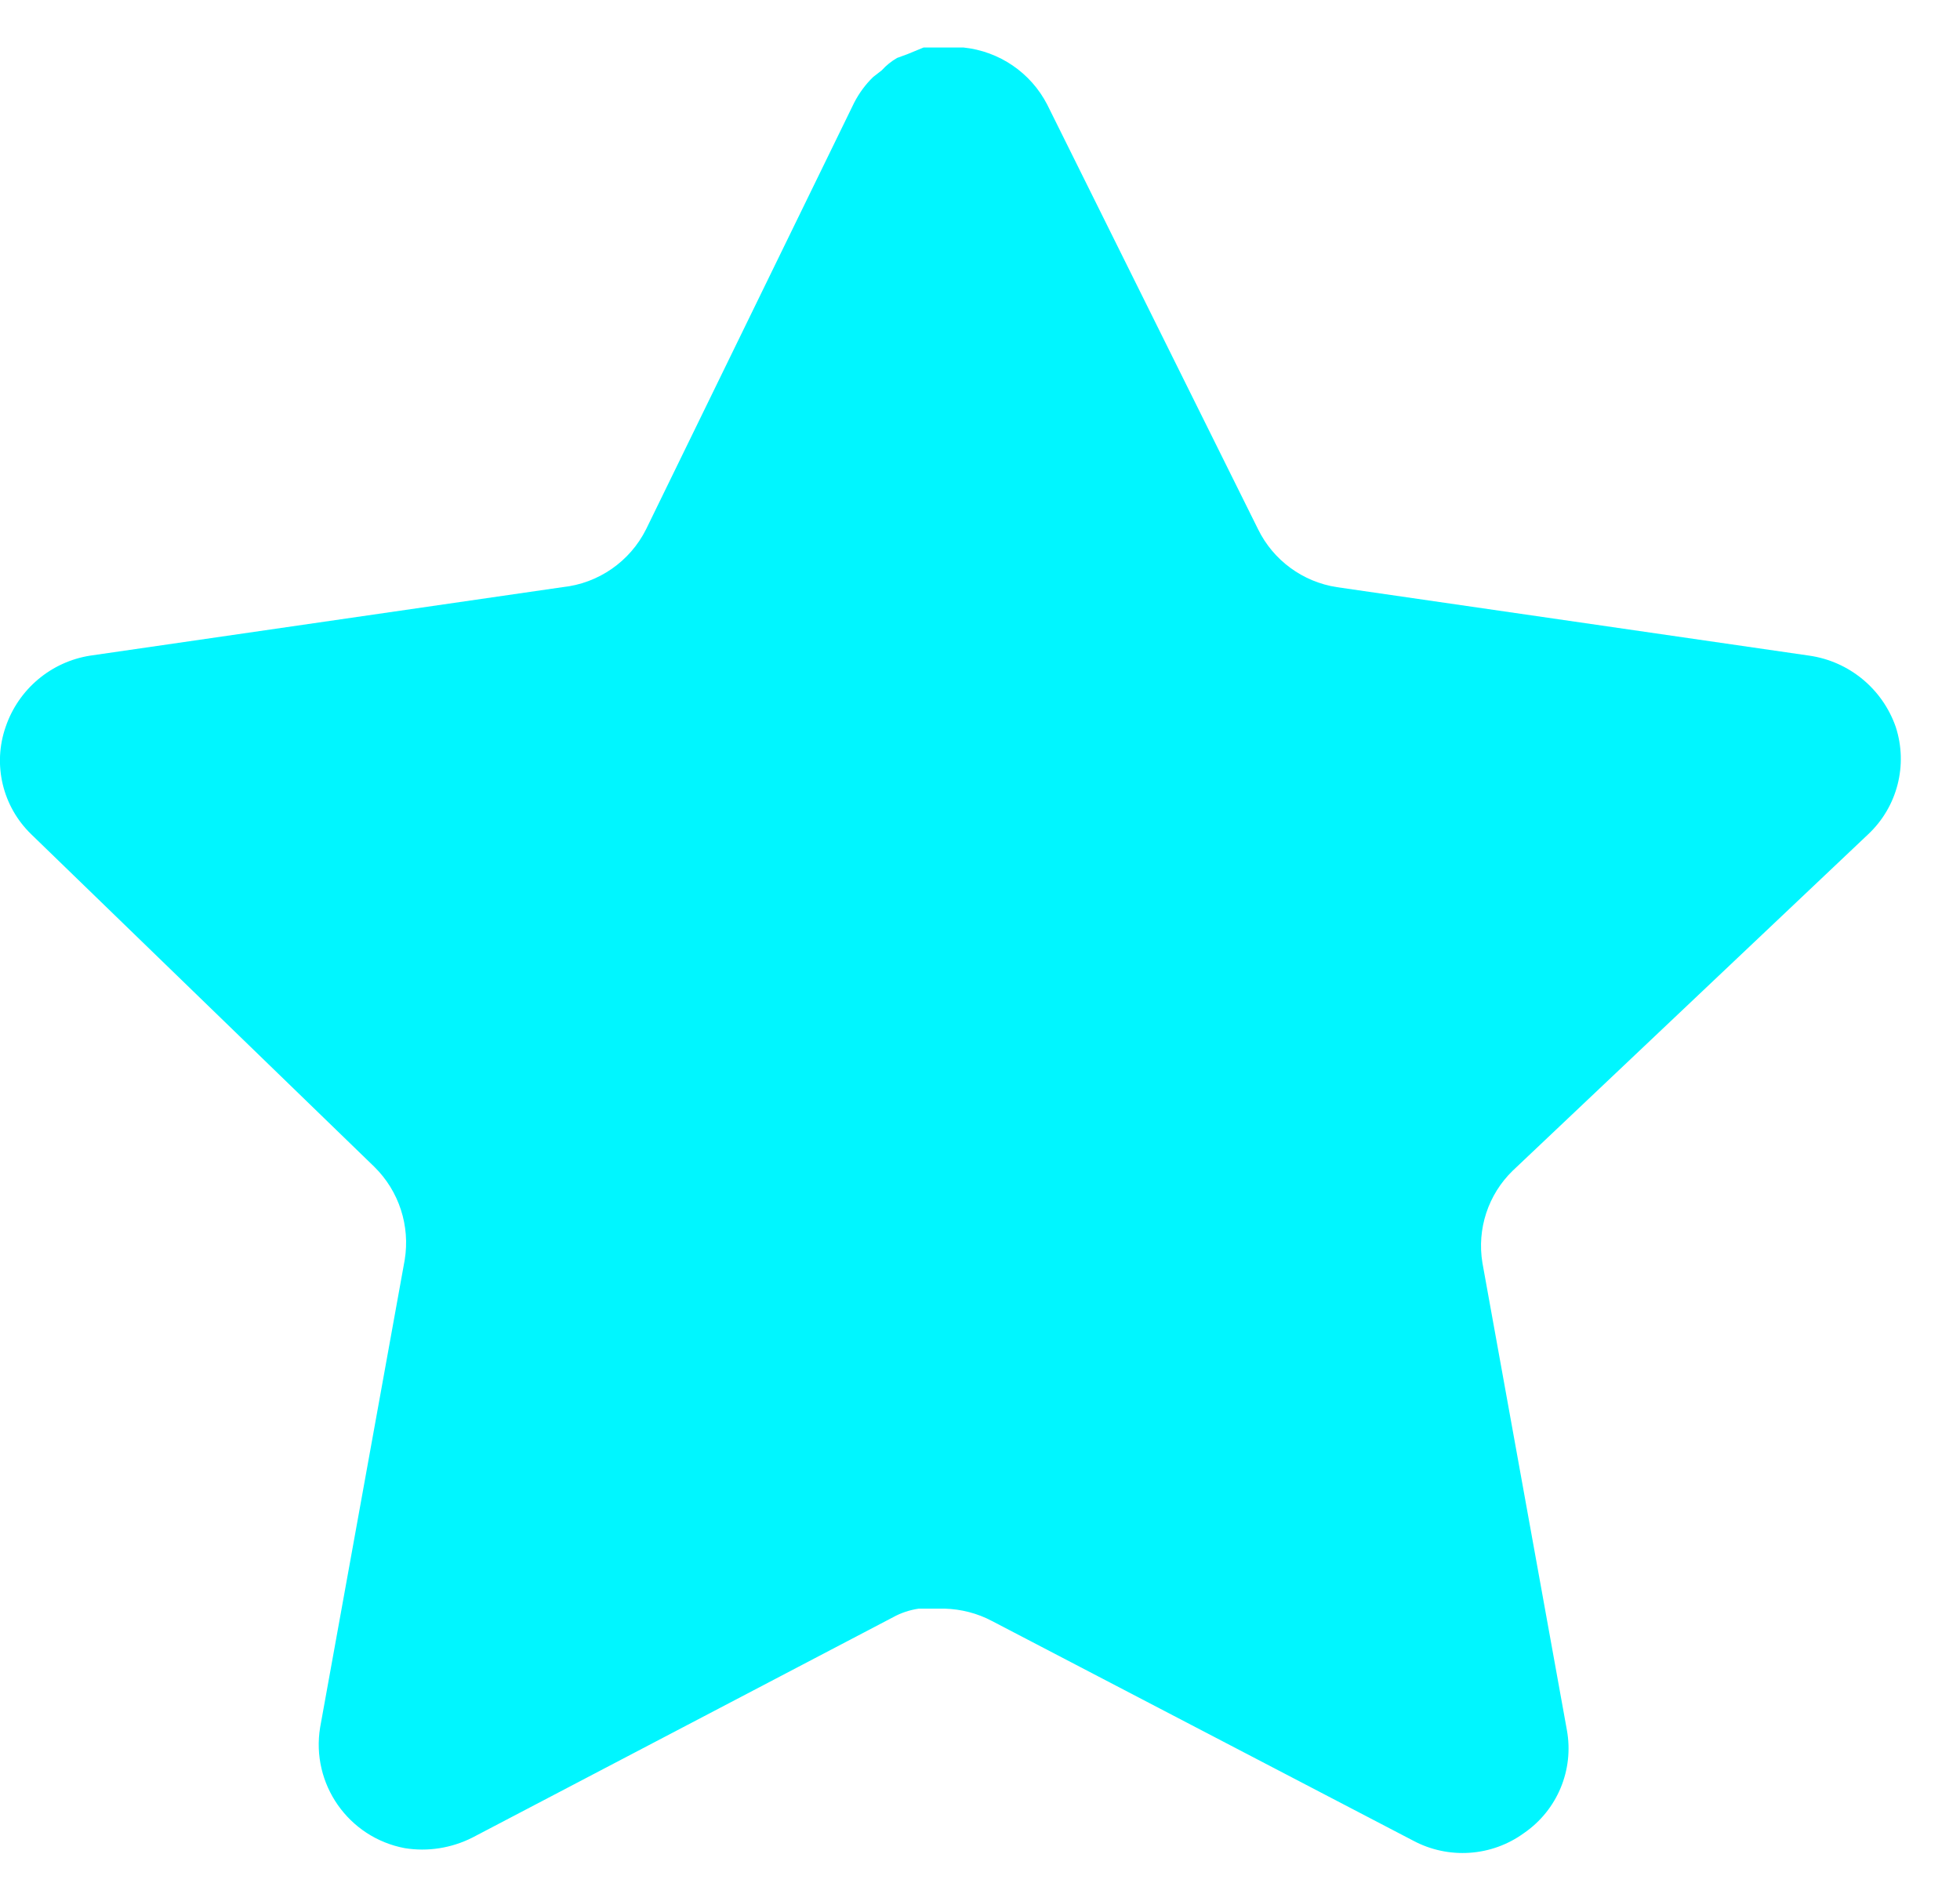
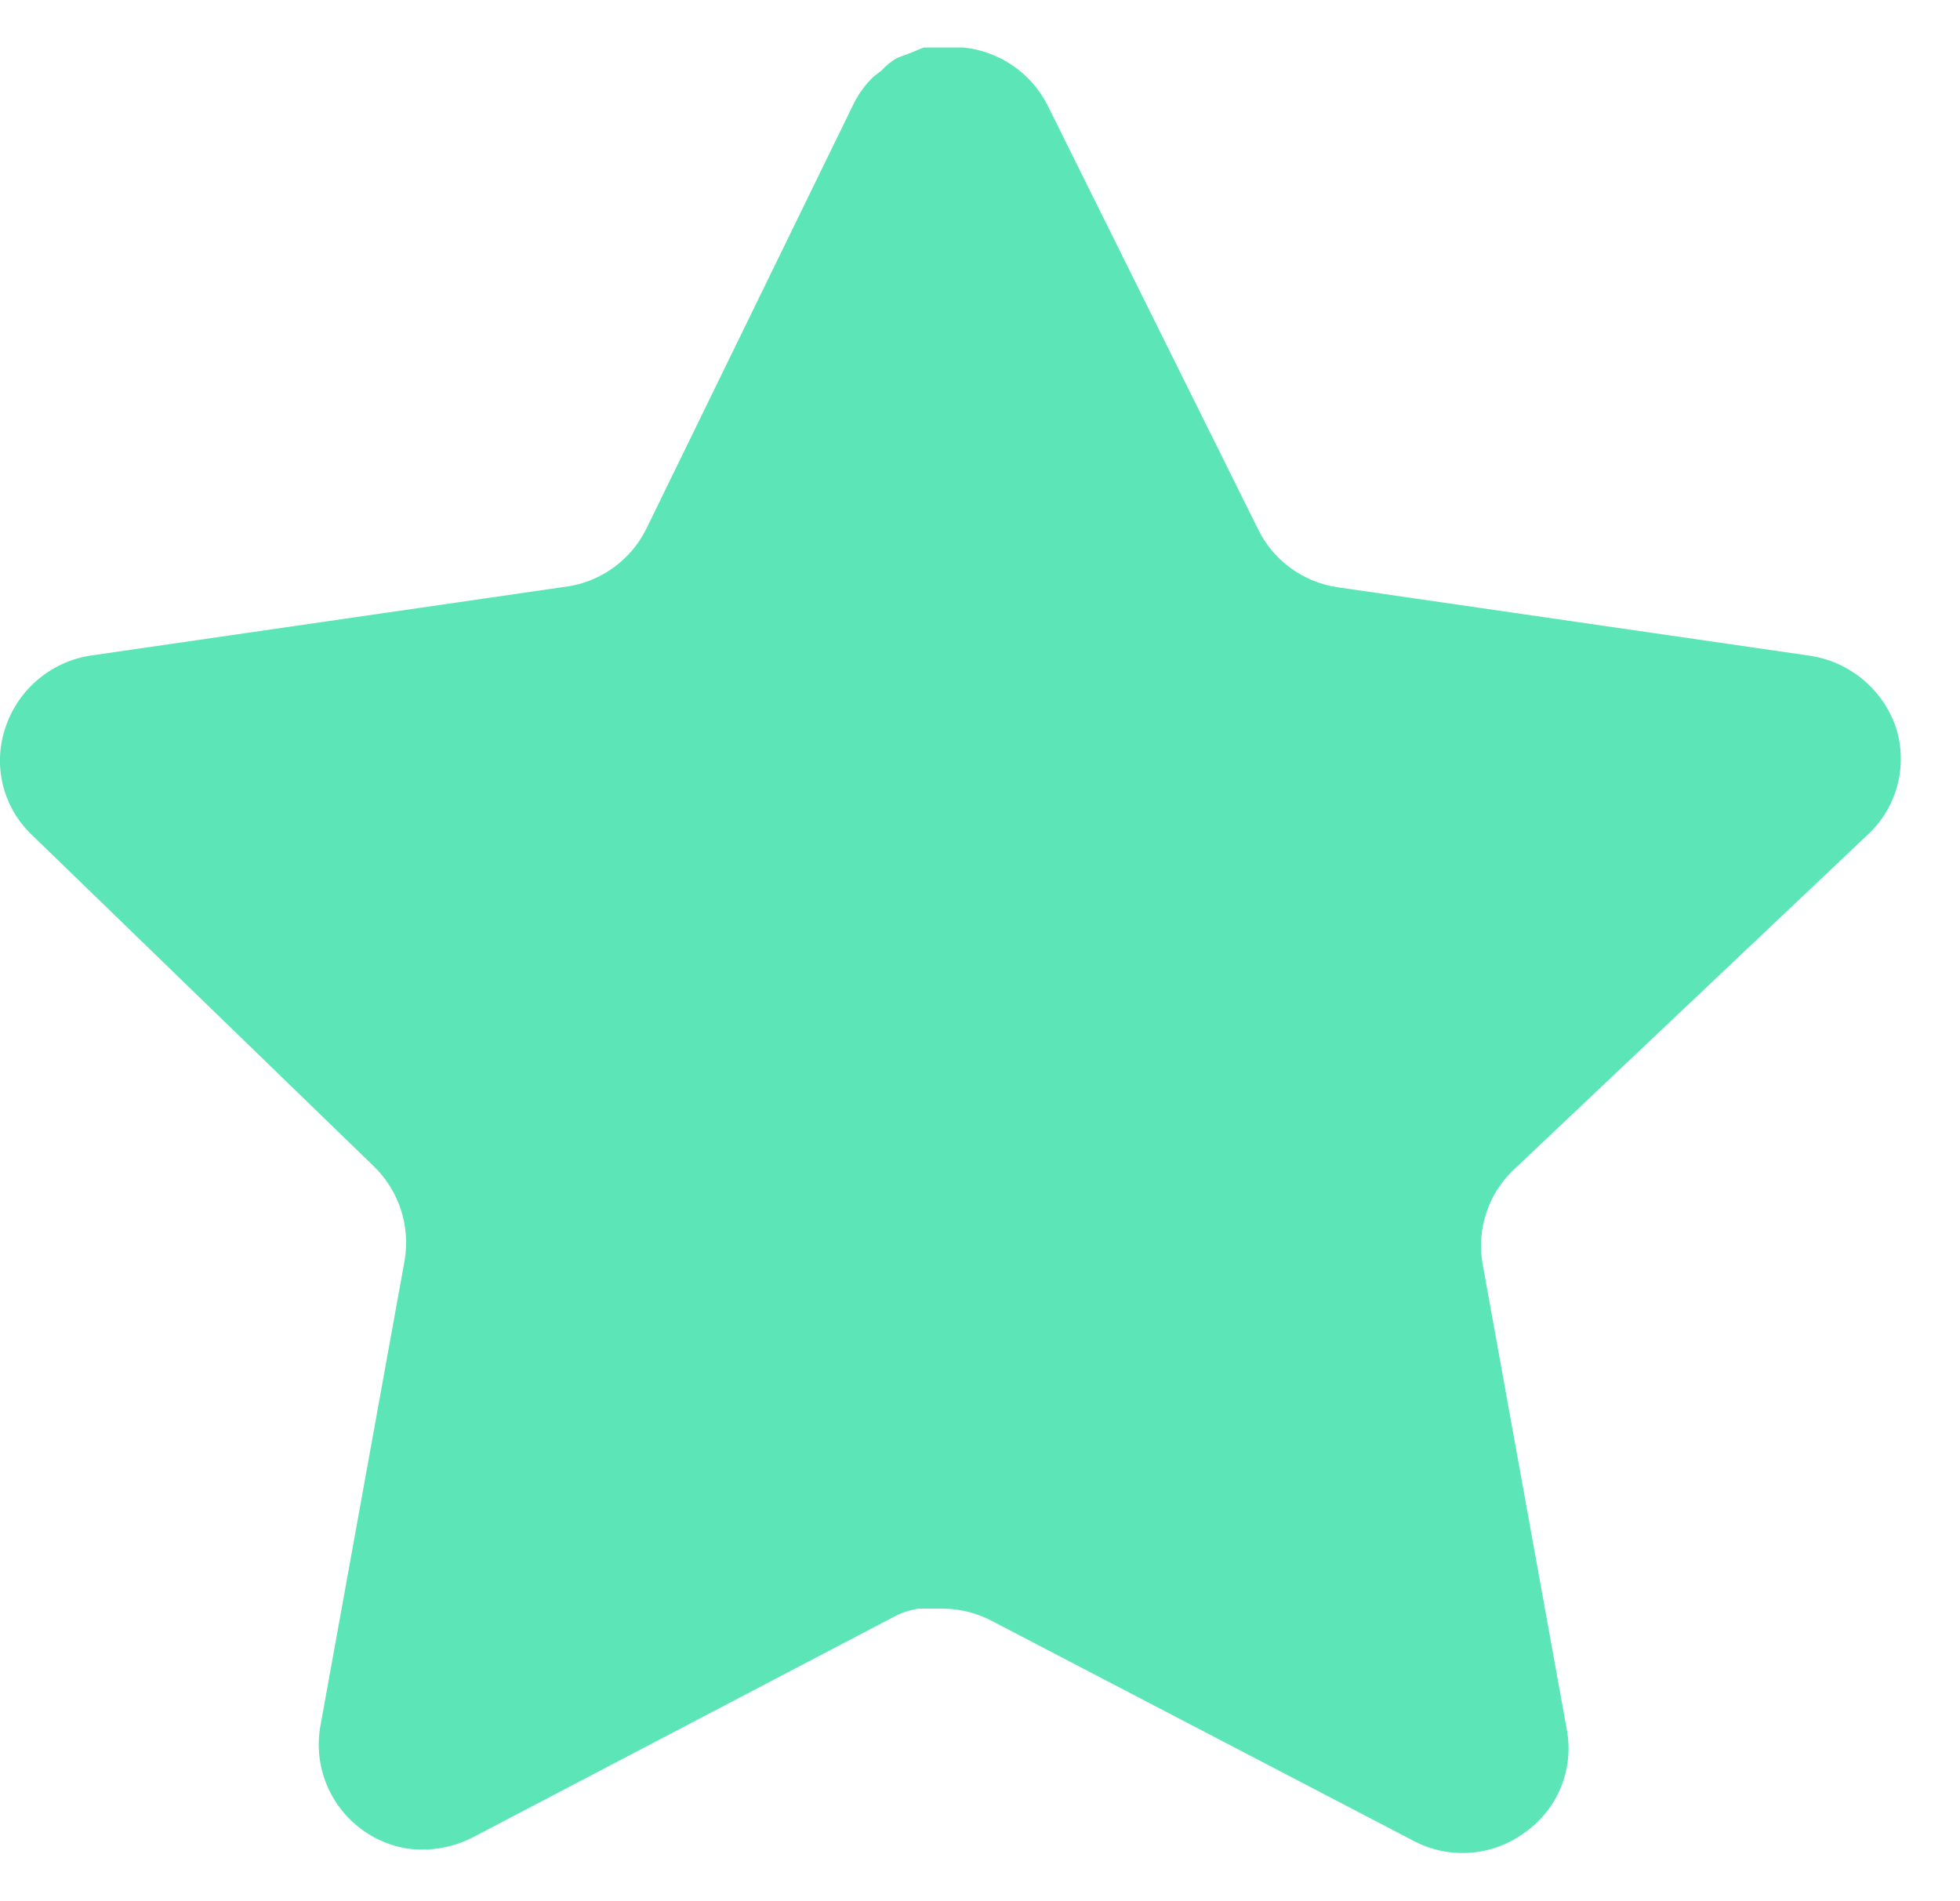
<svg xmlns="http://www.w3.org/2000/svg" width="33" height="32" viewBox="0 0 33 32" fill="none">
-   <path d="M25.47 19.712C25.055 20.114 24.865 20.695 24.959 21.264L26.382 29.136C26.502 29.803 26.22 30.479 25.662 30.864C25.114 31.264 24.386 31.312 23.79 30.992L16.703 27.296C16.457 27.165 16.183 27.095 15.903 27.087H15.47C15.319 27.109 15.172 27.157 15.038 27.231L7.95 30.944C7.599 31.12 7.202 31.183 6.814 31.12C5.866 30.941 5.234 30.039 5.39 29.087L6.814 21.215C6.908 20.64 6.718 20.056 6.303 19.648L0.526 14.048C0.042 13.579 -0.126 12.875 0.095 12.24C0.31 11.607 0.857 11.144 1.518 11.04L9.47 9.887C10.074 9.824 10.606 9.456 10.878 8.912L14.382 1.728C14.465 1.568 14.572 1.421 14.702 1.296L14.846 1.184C14.921 1.101 15.007 1.032 15.103 0.976L15.278 0.912L15.55 0.8H16.223C16.825 0.863 17.354 1.223 17.631 1.76L21.182 8.912C21.438 9.435 21.935 9.799 22.51 9.887L30.462 11.04C31.134 11.136 31.695 11.6 31.918 12.24C32.127 12.882 31.946 13.586 31.454 14.048L25.47 19.712Z" fill="#00F6FF" />
+   <path d="M25.47 19.712C25.055 20.114 24.865 20.695 24.959 21.264L26.382 29.136C26.502 29.803 26.22 30.479 25.662 30.864C25.114 31.264 24.386 31.312 23.79 30.992L16.703 27.296C16.457 27.165 16.183 27.095 15.903 27.087H15.47C15.319 27.109 15.172 27.157 15.038 27.231L7.95 30.944C7.599 31.12 7.202 31.183 6.814 31.12C5.866 30.941 5.234 30.039 5.39 29.087L6.814 21.215C6.908 20.64 6.718 20.056 6.303 19.648L0.526 14.048C0.042 13.579 -0.126 12.875 0.095 12.24C0.31 11.607 0.857 11.144 1.518 11.04L9.47 9.887C10.074 9.824 10.606 9.456 10.878 8.912L14.382 1.728C14.465 1.568 14.572 1.421 14.702 1.296L14.846 1.184C14.921 1.101 15.007 1.032 15.103 0.976L15.278 0.912L15.55 0.8H16.223C16.825 0.863 17.354 1.223 17.631 1.76L21.182 8.912C21.438 9.435 21.935 9.799 22.51 9.887L30.462 11.04C31.134 11.136 31.695 11.6 31.918 12.24C32.127 12.882 31.946 13.586 31.454 14.048L25.47 19.712Z" fill="#5ce6b8" />
</svg>
